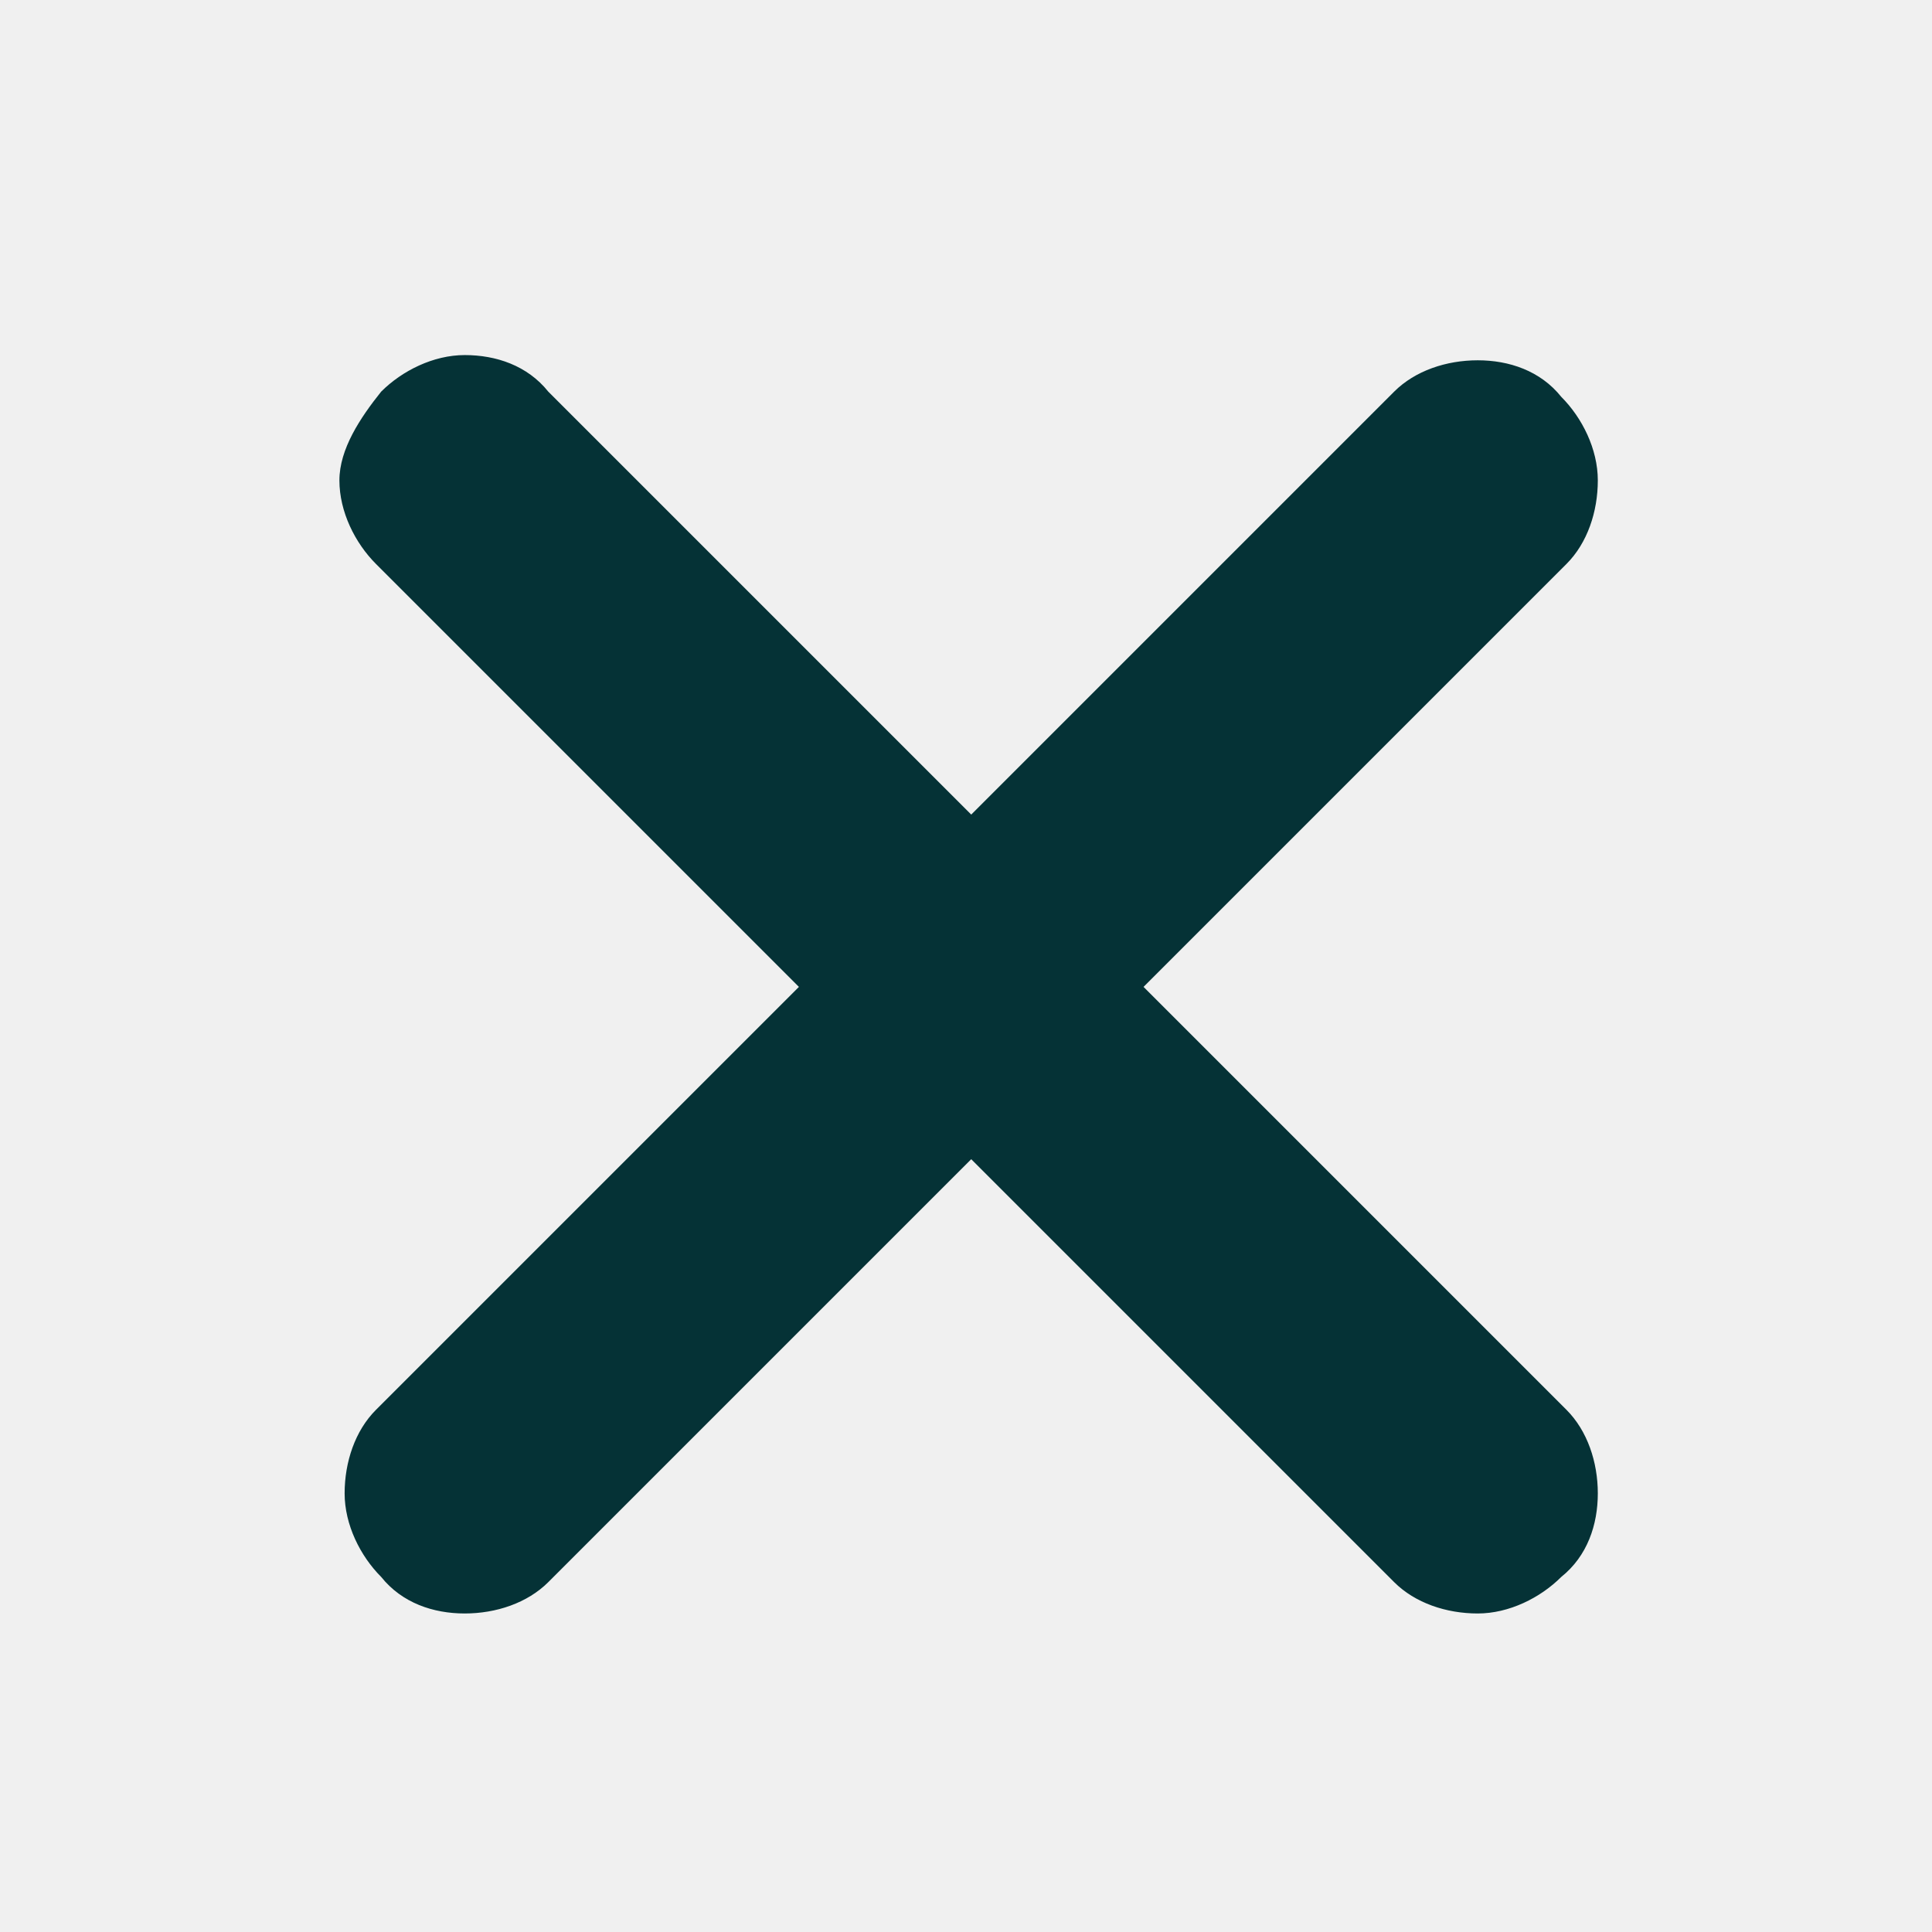
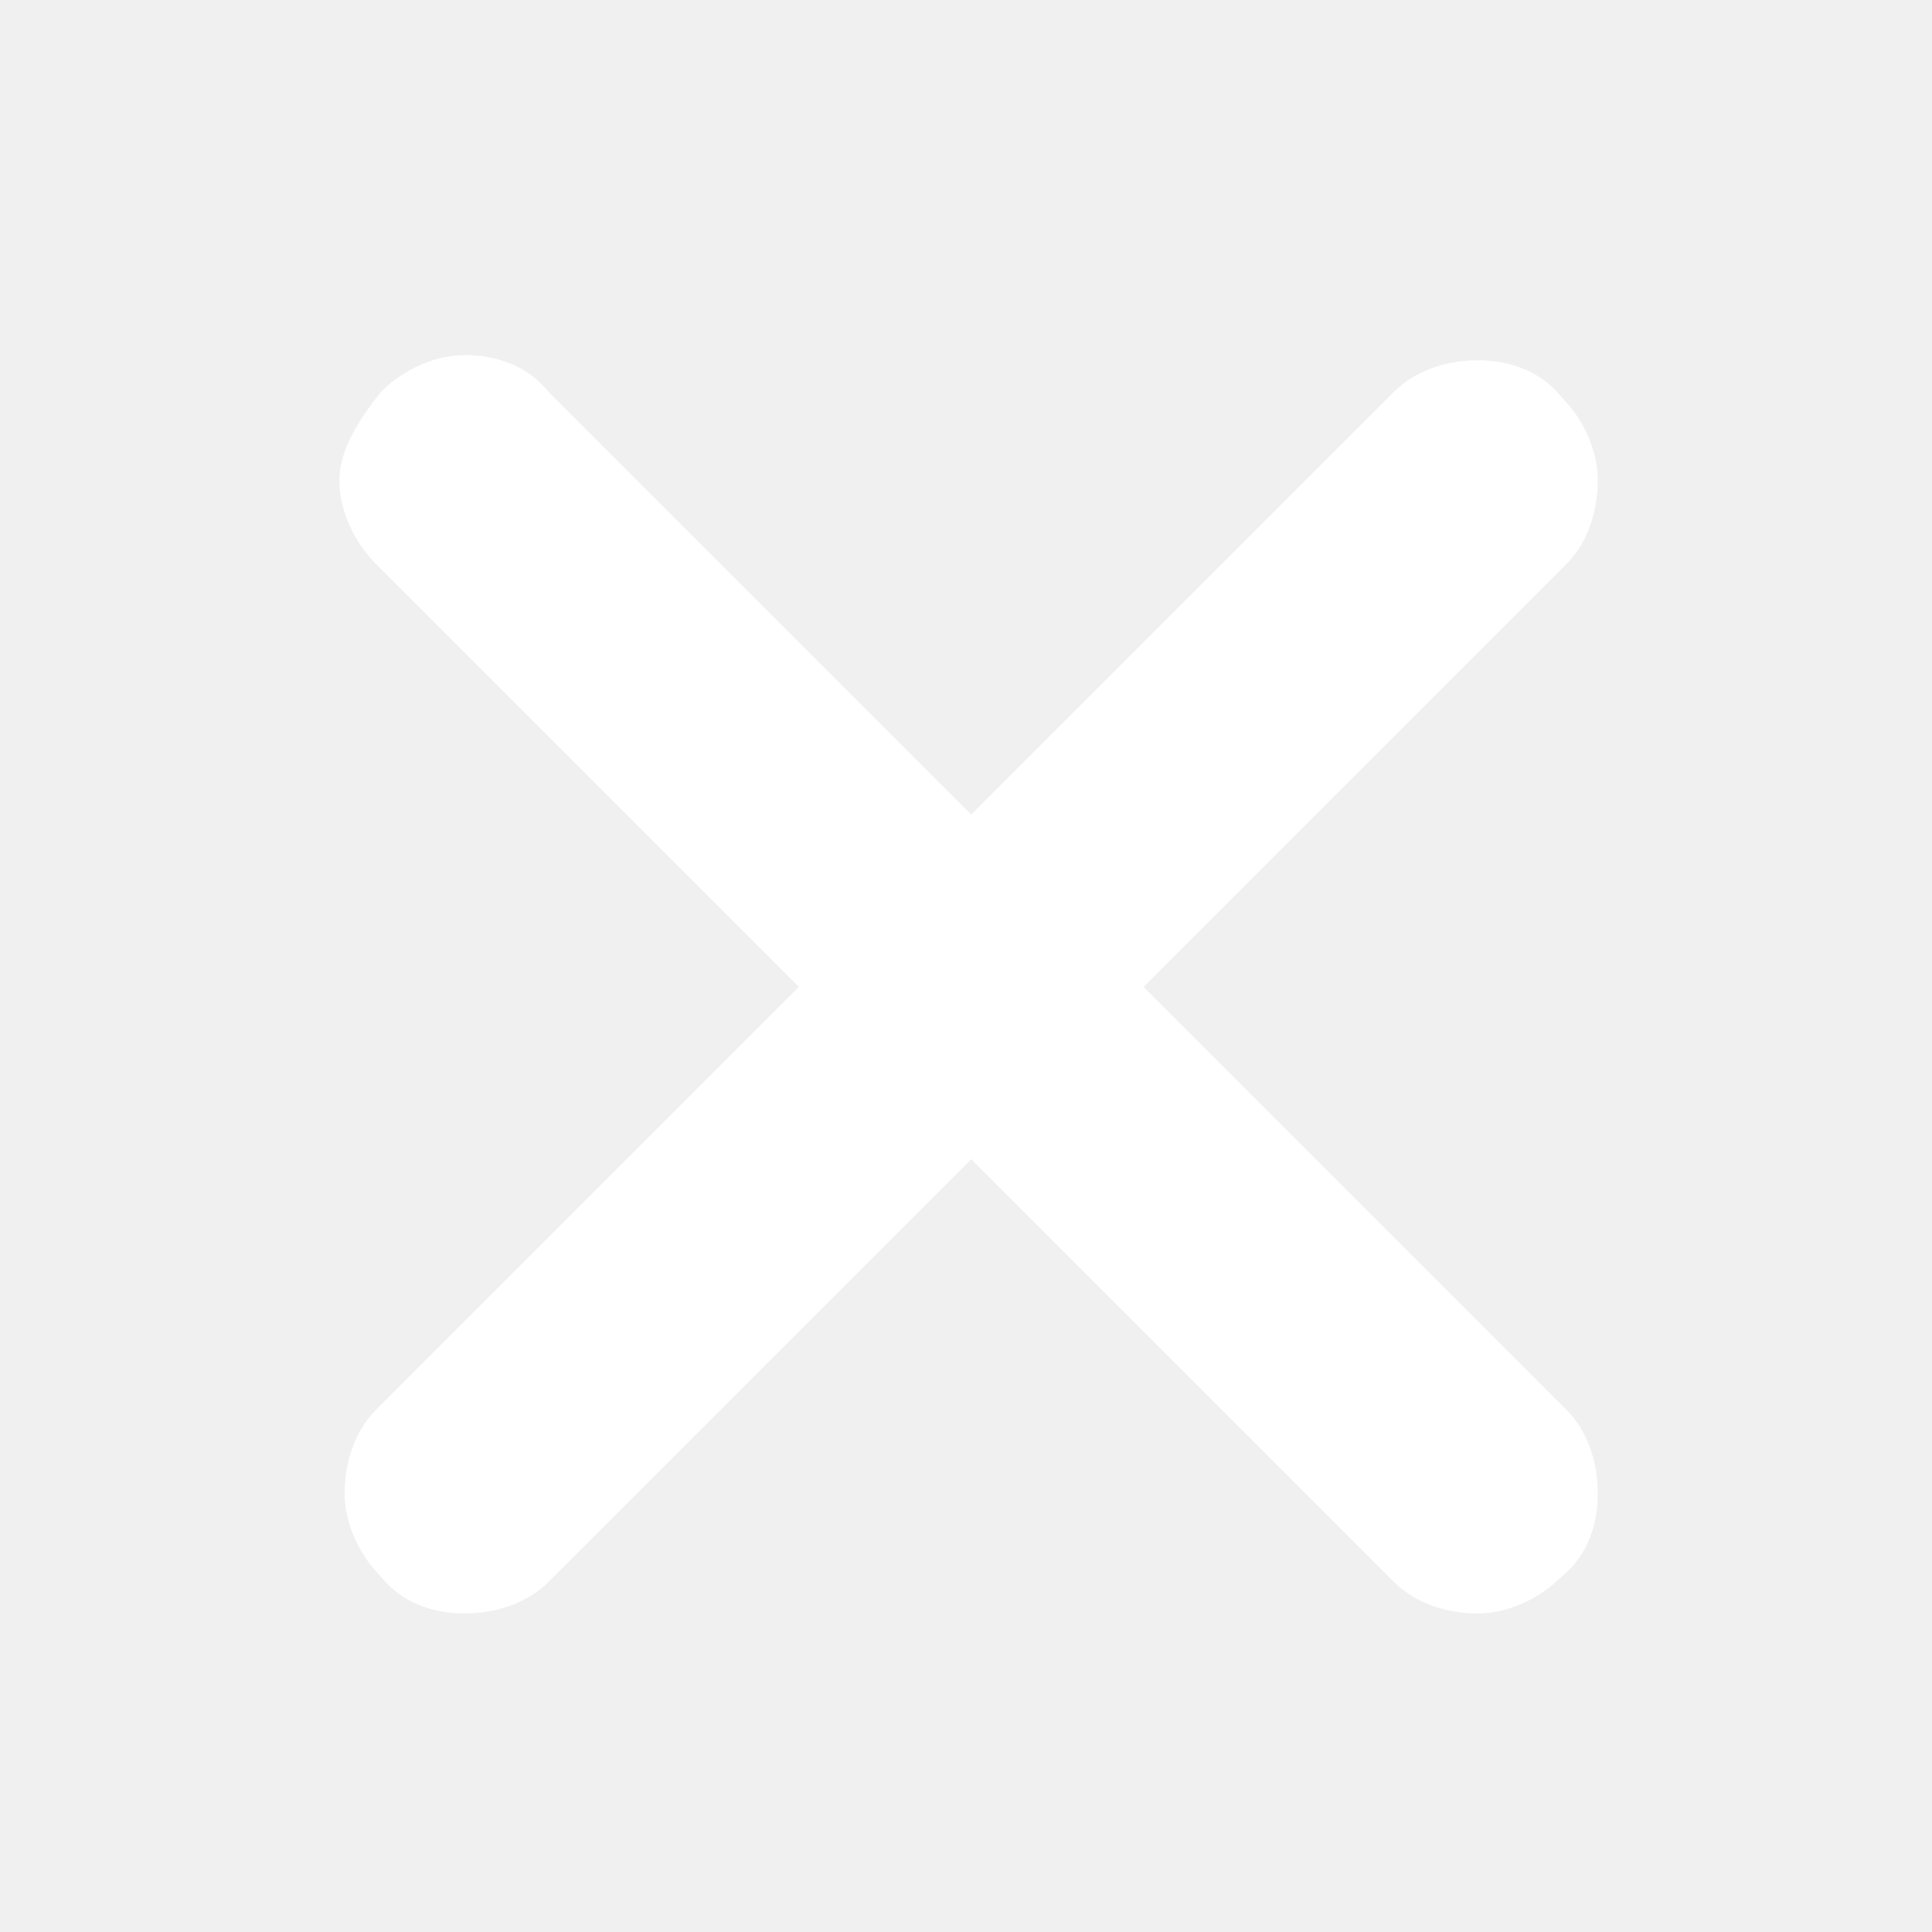
<svg xmlns="http://www.w3.org/2000/svg" version="1.1" id="Layer_1" x="0px" y="0px" viewBox="0 0 37 37" style="enable-background:new 0 0 37 37;" xml:space="preserve">
  <style type="text/css">
- 	.st0{display:none;fill:none;stroke:#FFF9F2;stroke-width:3.469;stroke-linecap:round;stroke-linejoin:round;}
- 	.st1{fill:#053236;}
+ 	.st0{display:none;fill:none;stroke:#ffffff;stroke-width:3.469;stroke-linecap:round;stroke-linejoin:round;}
+ 	.st1{fill:#ffffff;}
</style>
  <path class="st0" d="M6.4,28.3h24.3 M6.4,19.1h24.3 M6.4,9.8h24.3" />
  <path class="st1" d="M7.3,7.5c0.4-0.4,1-0.7,1.6-0.7c0.6,0,1.2,0.2,1.6,0.7l8.1,8.1l8.1-8.1c0.4-0.4,1-0.6,1.6-0.6  c0.6,0,1.2,0.2,1.6,0.7c0.4,0.4,0.7,1,0.7,1.6c0,0.6-0.2,1.2-0.6,1.6l-8.1,8.1L30,27c0.4,0.4,0.6,1,0.6,1.6c0,0.6-0.2,1.2-0.7,1.6  c-0.4,0.4-1,0.7-1.6,0.7c-0.6,0-1.2-0.2-1.6-0.6l-8.1-8.1l-8.1,8.1c-0.4,0.4-1,0.6-1.6,0.6c-0.6,0-1.2-0.2-1.6-0.7  c-0.4-0.4-0.7-1-0.7-1.6c0-0.6,0.2-1.2,0.6-1.6l8.1-8.1l-8.1-8.1c-0.4-0.4-0.7-1-0.7-1.6S6.9,8,7.3,7.5L7.3,7.5z" />
</svg>
